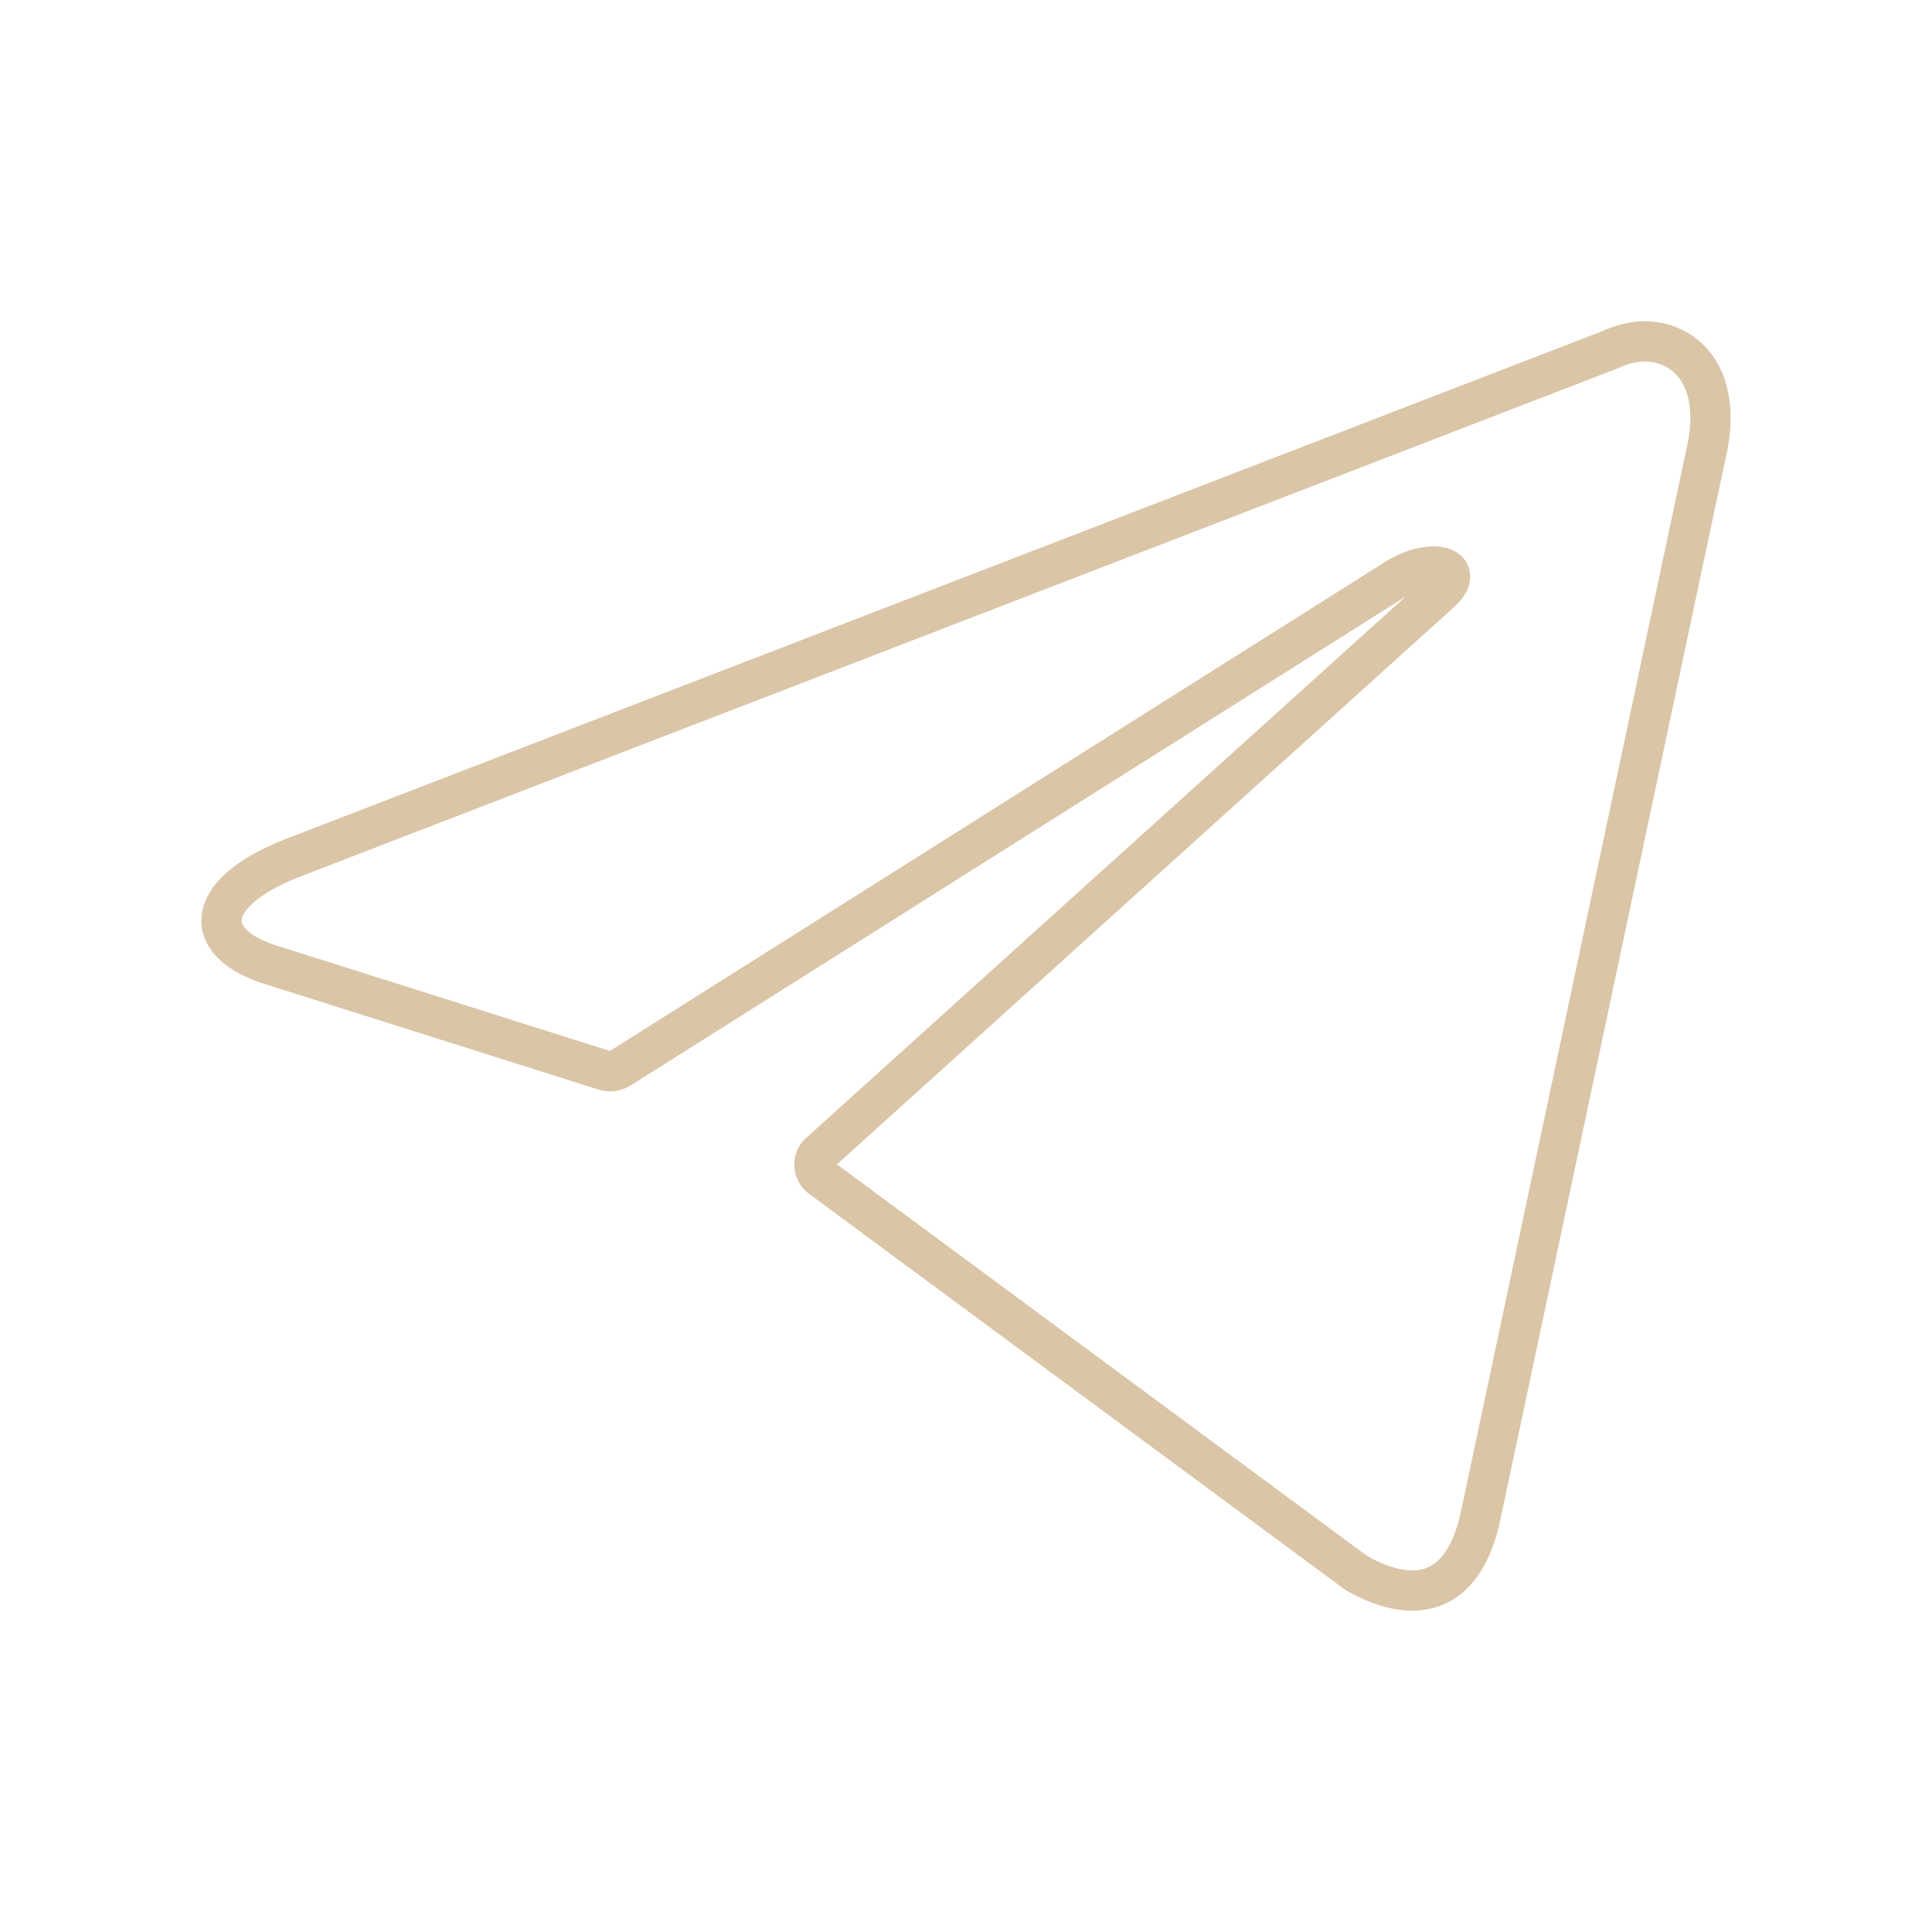
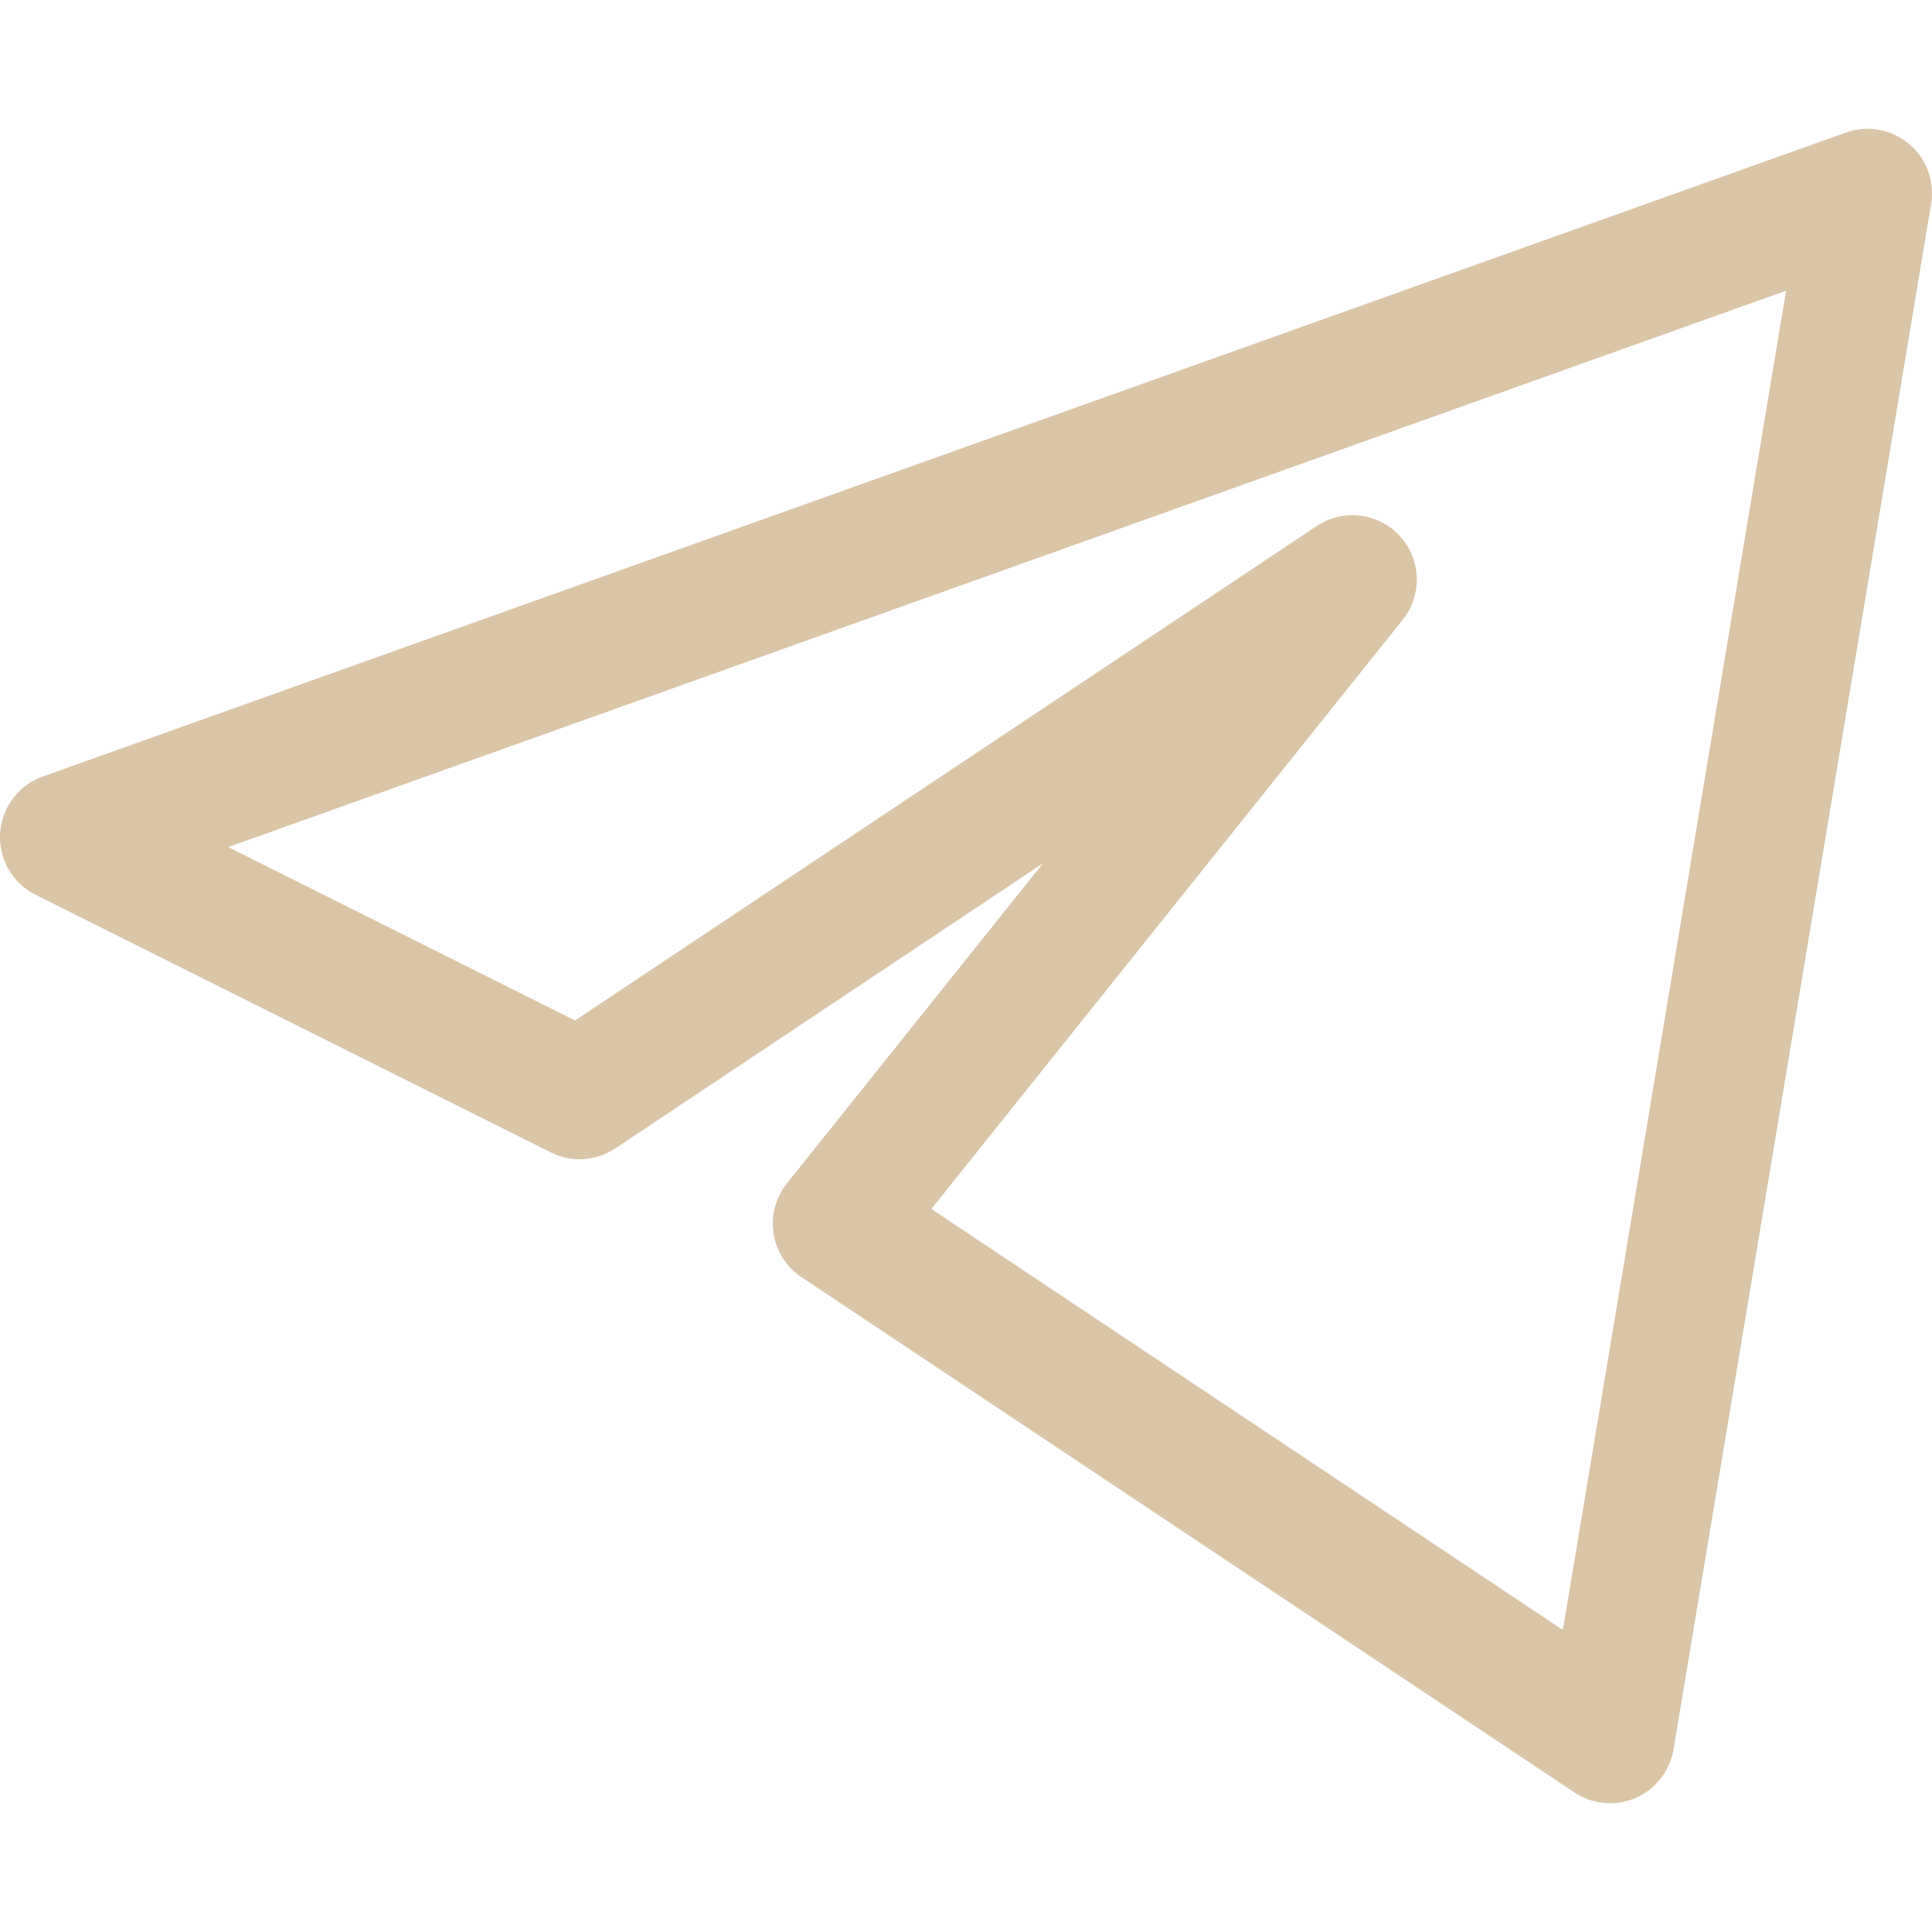
- <svg xmlns="http://www.w3.org/2000/svg" width="800px" height="800px" viewBox="0 0 48 48" id="Layer_2" data-name="Layer 2">
-   <path class="cls-1" d="M40.83,8.48c1.14,0,2,1,1.54,2.86l-5.58,26.3c-.39,1.87-1.52,2.32-3.08,1.45L20.4,29.26a.4.4,0,0,1,0-.65L35.77,14.73c.7-.62-.15-.92-1.07-.36L15.41,26.54a.46.46,0,0,1-.4.05L6.82,24C5,23.47,5,22.22,7.23,21.33L40,8.69a2.16,2.16,0,0,1,.83-.21Z" fill="none" stroke="#DAC5A7" />
+ <svg xmlns="http://www.w3.org/2000/svg" width="800px" height="800px" viewBox="0 0 15 15" fill="none">
+   <path d="M14.5 1.5L0.5 6.5L4.5 8.5L10.5 4.5L6.5 9.5L12.5 13.5L14.5 1.5Z" stroke="#DAC5A7" stroke-linejoin="round" />
</svg>
